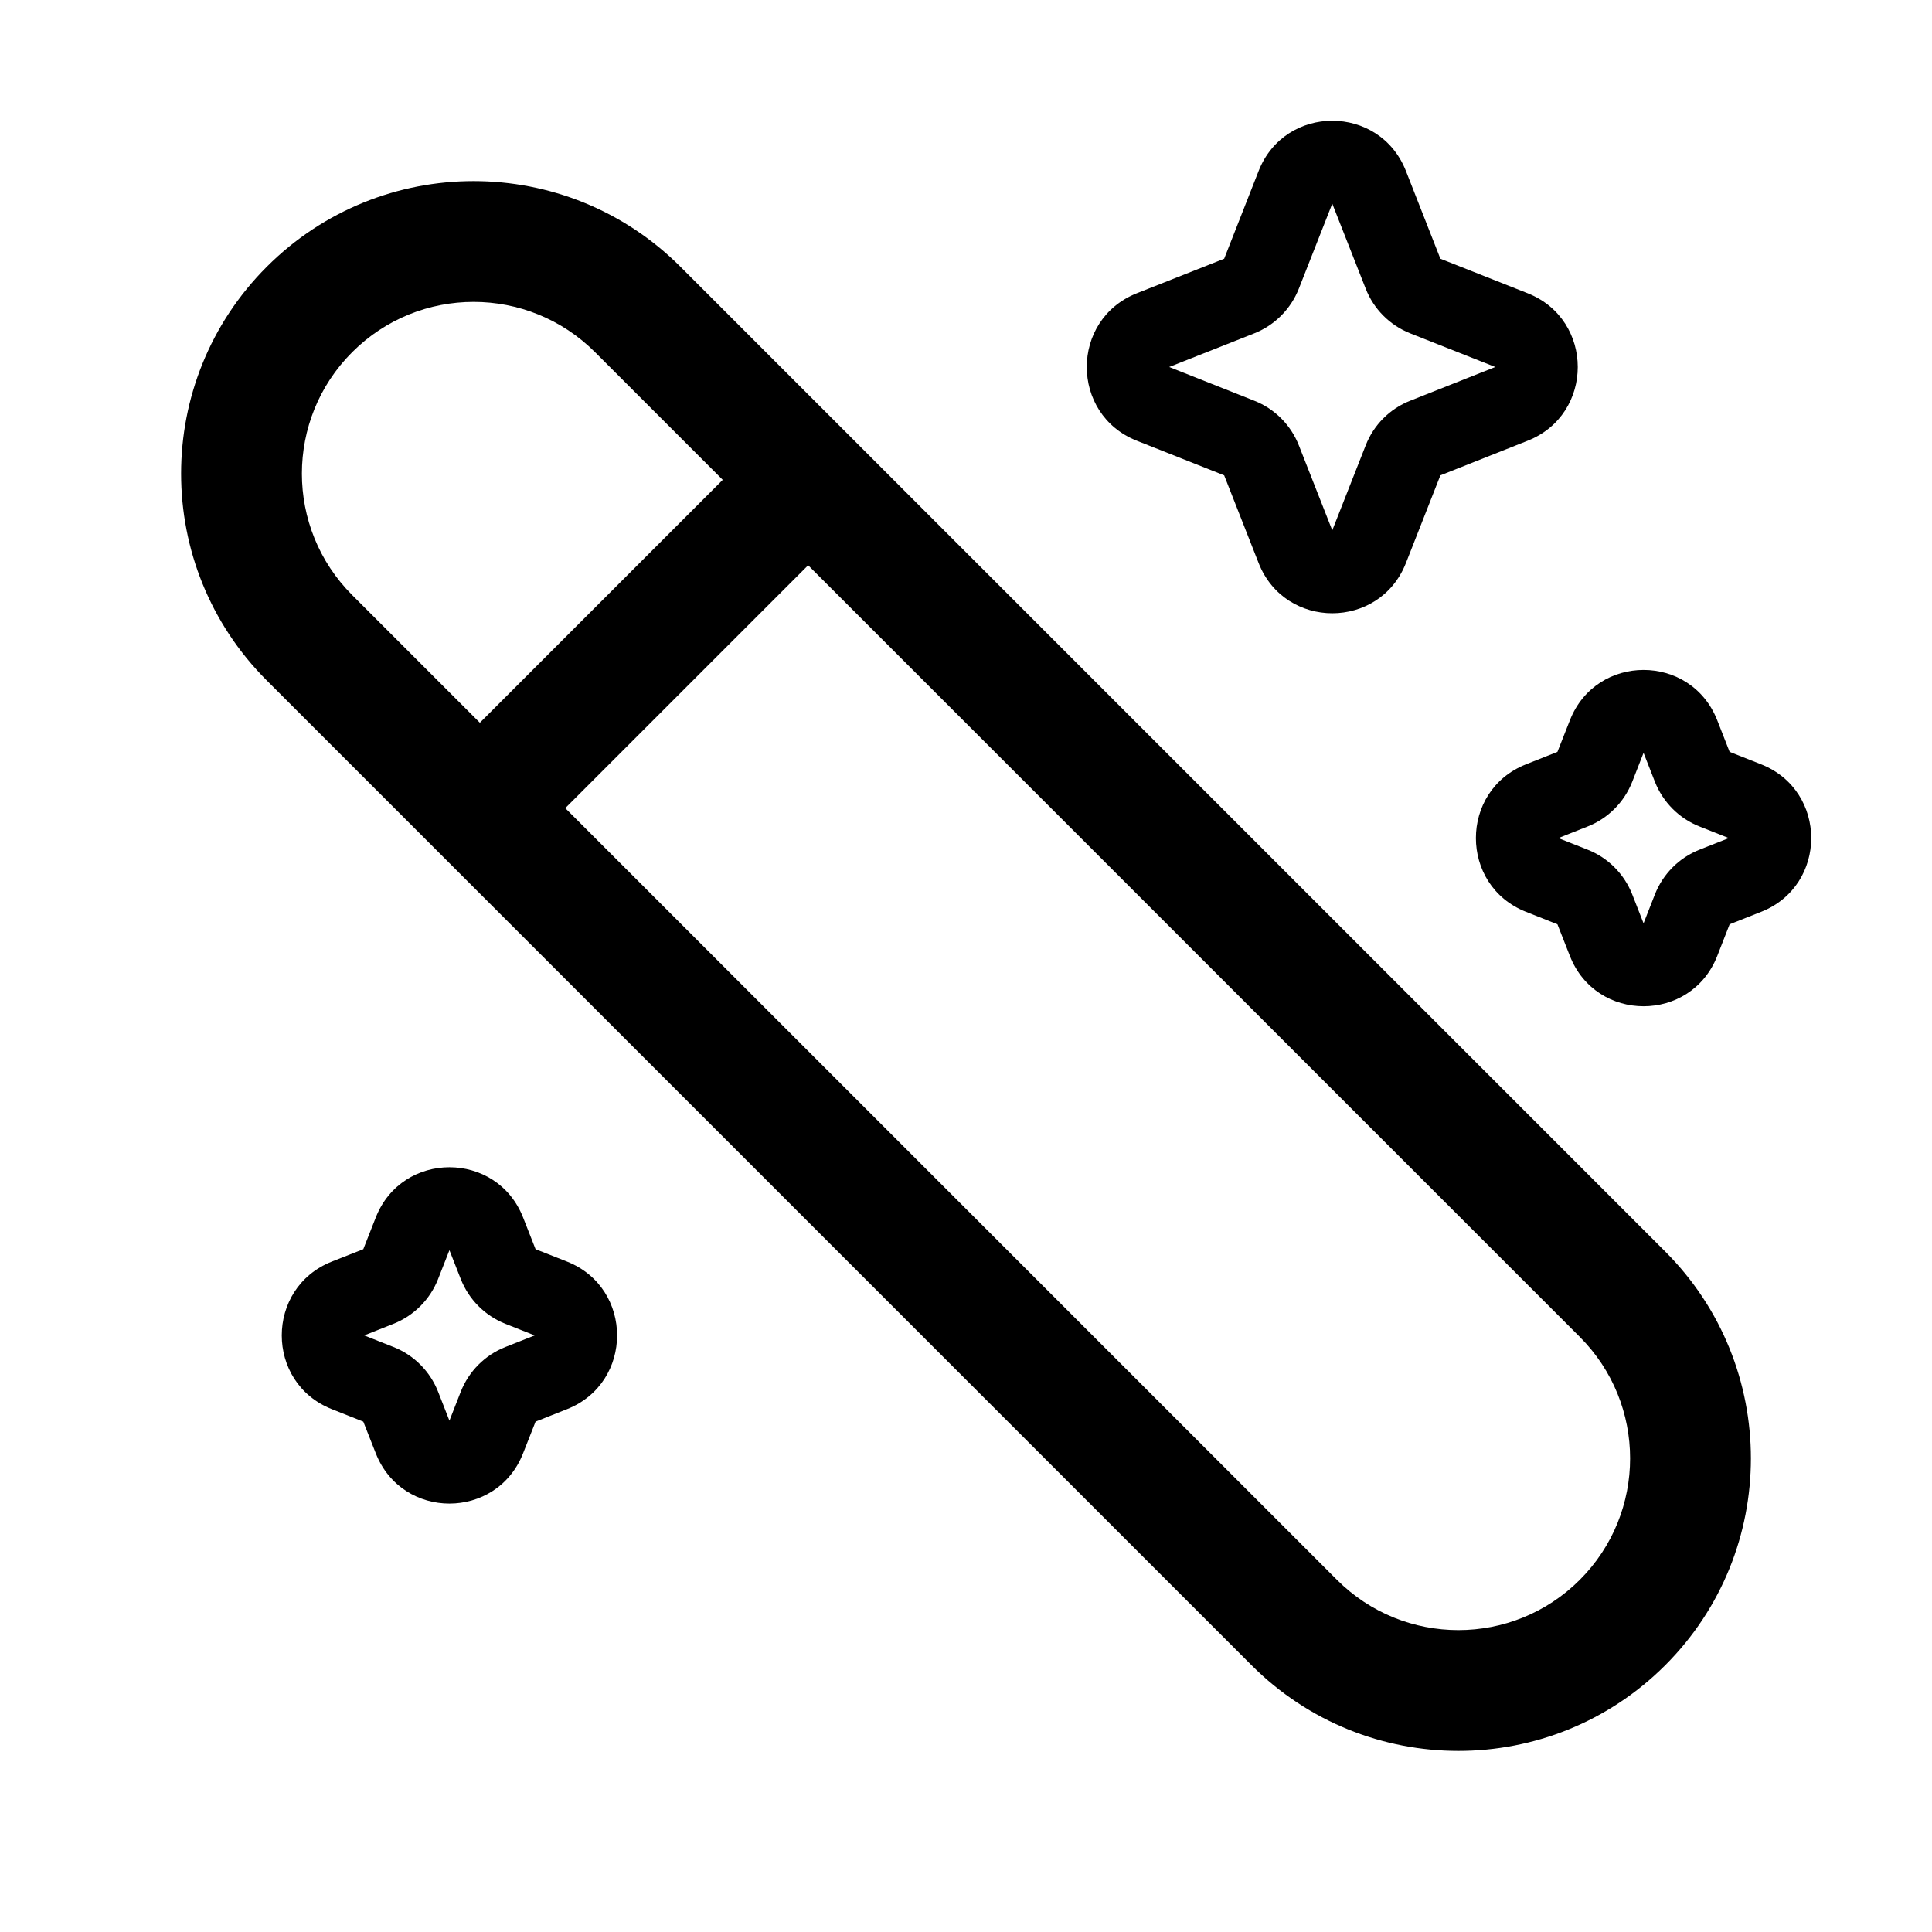
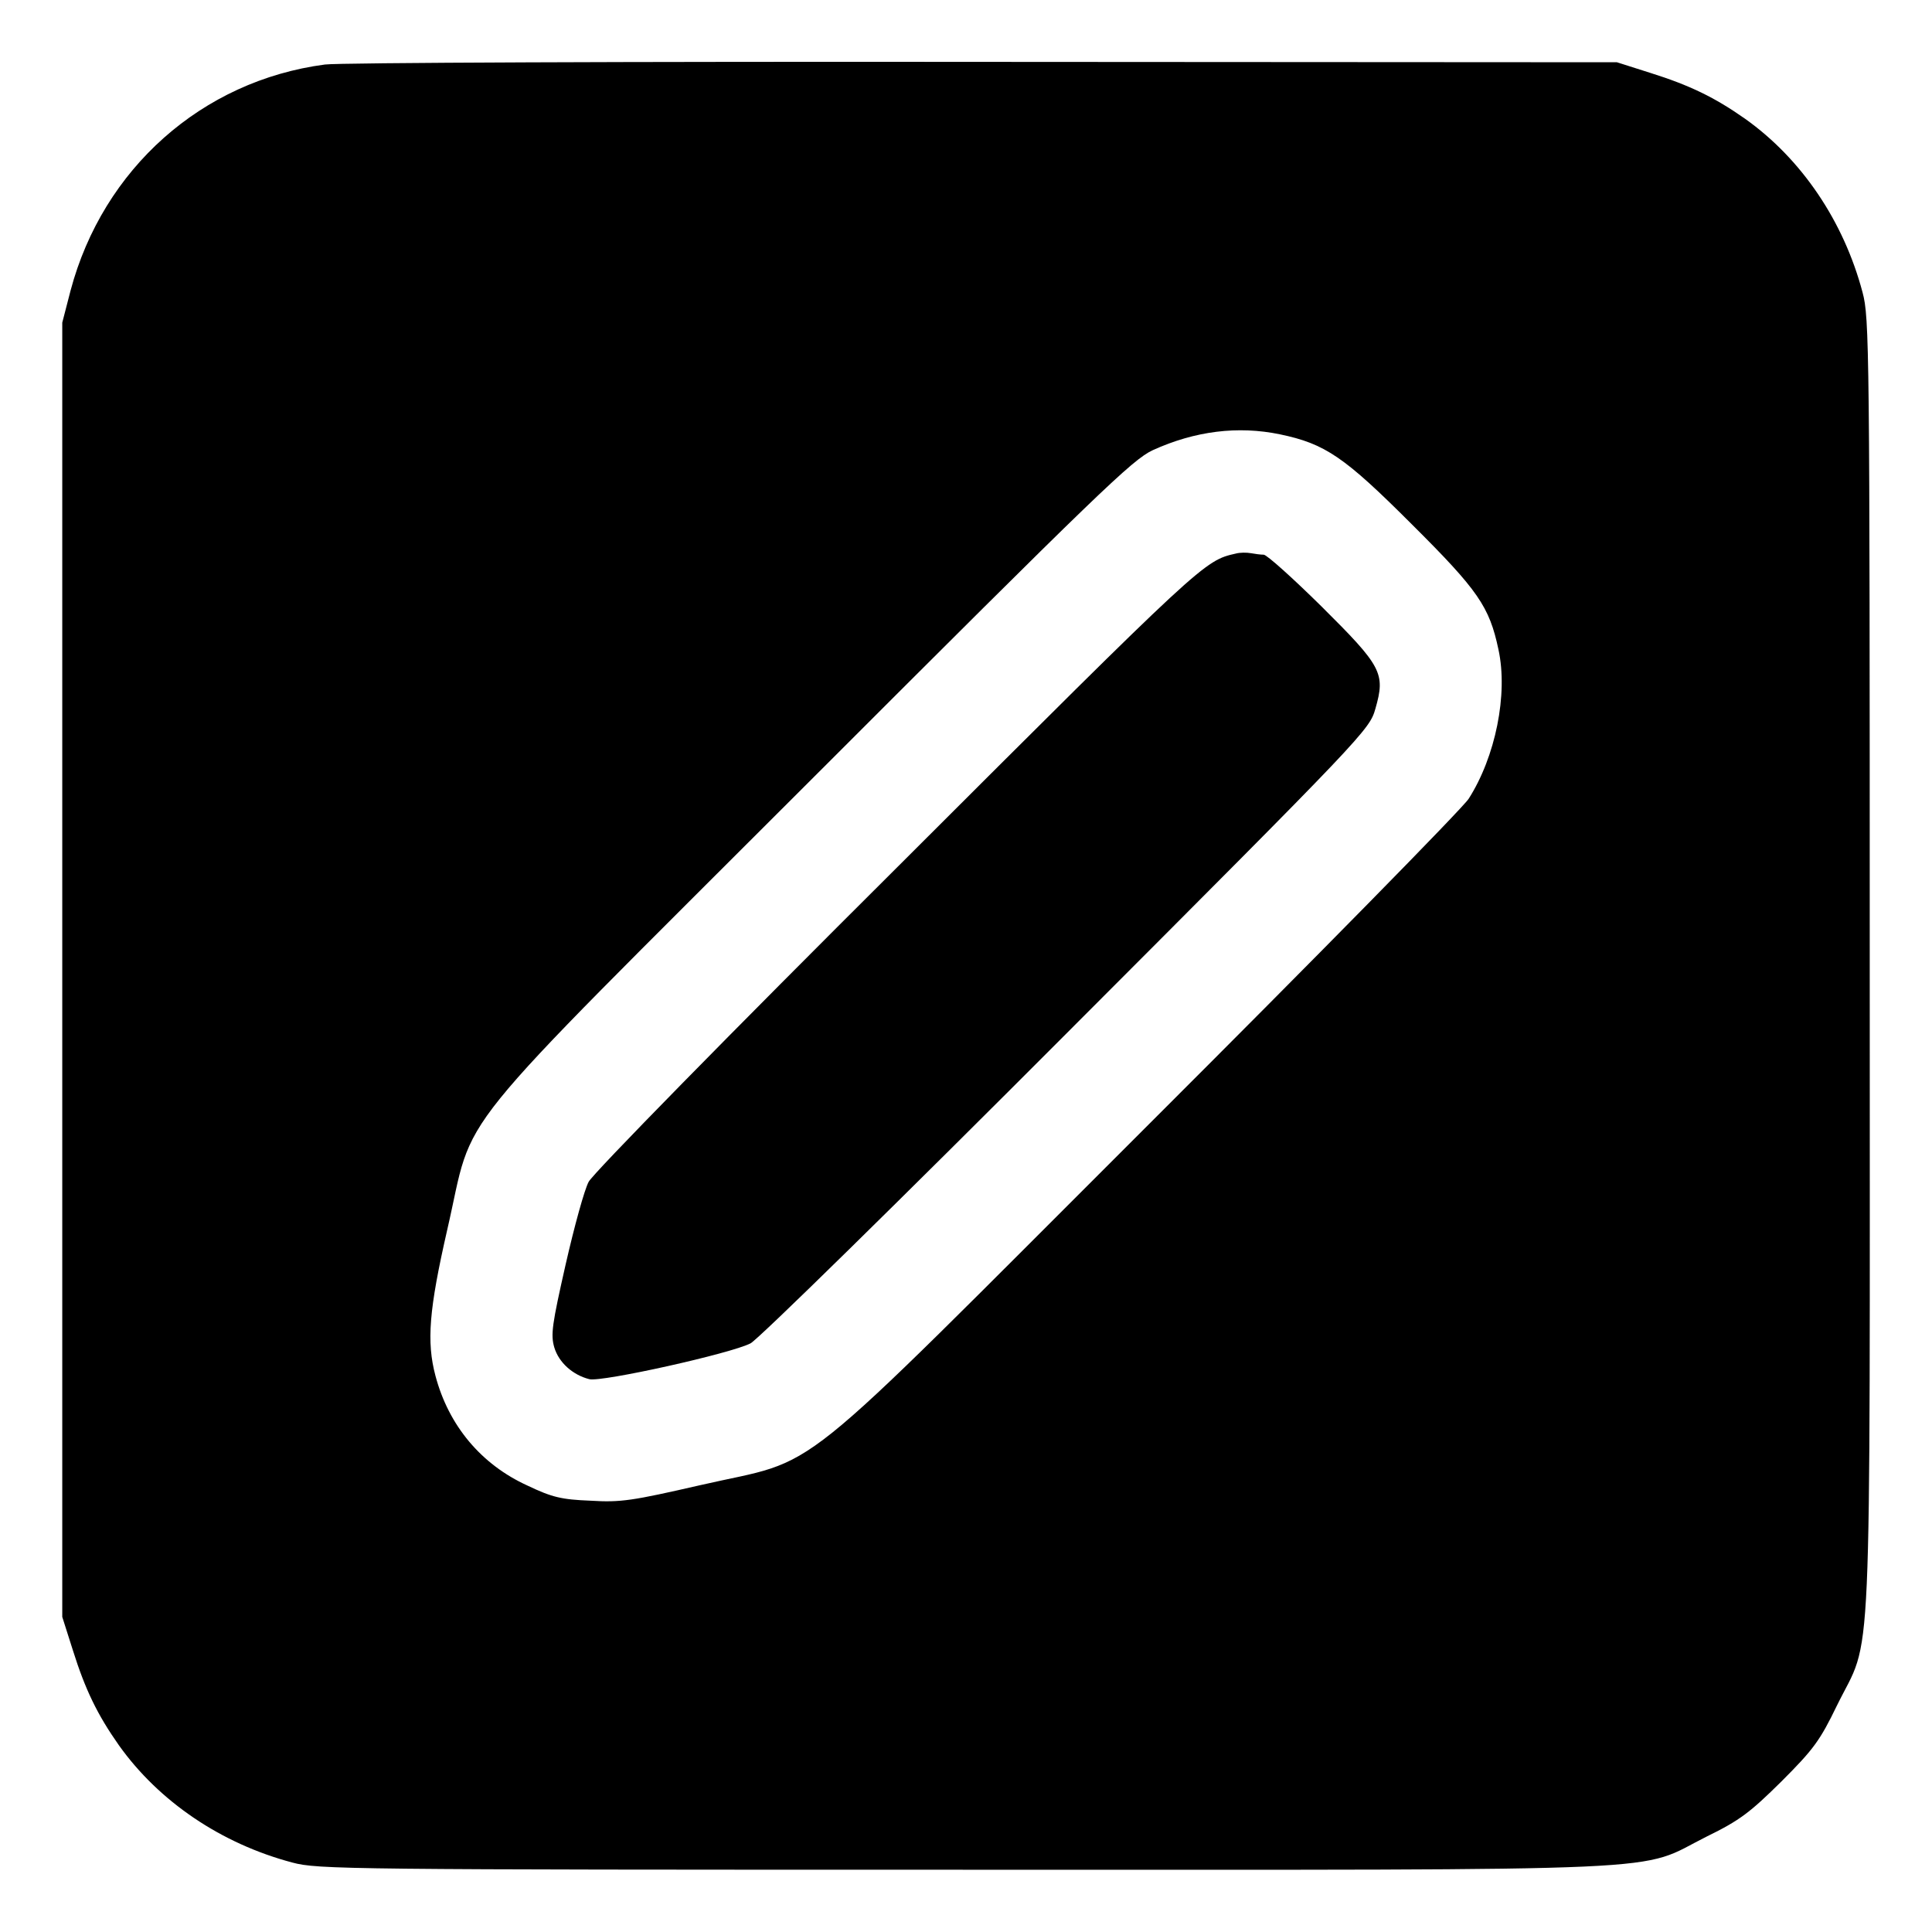
- <svg xmlns="http://www.w3.org/2000/svg" fill="currentColor" height="100%" preserveAspectRatio="xMidYMid meet" stroke="currentColor" stroke-width="0" viewBox="0 0 24 24" width="100%">
-   <path clip-rule="evenodd" d="M15.635 2.124C15.962 1.292 17.138 1.292 17.465 2.124L17.893 3.214L18.977 3.643C19.807 3.971 19.807 5.147 18.977 5.475L17.893 5.905L17.465 6.994C17.138 7.826 15.962 7.826 15.635 6.994L15.207 5.905L14.122 5.475C13.293 5.147 13.293 3.971 14.122 3.643L15.207 3.214L15.635 2.124ZM16.55 2.53L16.965 3.585C17.064 3.839 17.264 4.04 17.518 4.141L18.575 4.559L17.518 4.978C17.264 5.078 17.064 5.279 16.965 5.533L16.55 6.588L16.135 5.533C16.035 5.279 15.835 5.078 15.581 4.978L14.524 4.559L15.581 4.141C15.835 4.04 16.035 3.839 16.135 3.585L16.55 2.53Z" fill="#currentColor" fill-rule="evenodd" />
-   <path clip-rule="evenodd" d="M3.314 3.314C4.733 1.895 7.034 1.895 8.453 3.314L20.686 15.547C22.105 16.966 22.105 19.267 20.686 20.686C19.267 22.105 16.966 22.105 15.547 20.686L3.314 8.453C1.895 7.034 1.895 4.733 3.314 3.314ZM7.392 4.375C6.559 3.542 5.208 3.542 4.375 4.375C3.542 5.208 3.542 6.559 4.375 7.392L5.961 8.978L8.978 5.961L7.392 4.375ZM16.608 19.625L7.022 10.039L10.039 7.022L19.625 16.608C20.458 17.441 20.458 18.792 19.625 19.625C18.792 20.458 17.441 20.458 16.608 19.625Z" fill="#currentColor" fill-rule="evenodd" />
-   <path clip-rule="evenodd" d="M21.332 8.947C21.005 8.114 19.829 8.114 19.502 8.947L19.347 9.34L18.956 9.495C18.127 9.823 18.127 10.999 18.956 11.327L19.347 11.482L19.502 11.876C19.829 12.708 21.005 12.708 21.332 11.876L21.486 11.482L21.878 11.327C22.707 10.999 22.707 9.823 21.878 9.495L21.486 9.34L21.332 8.947ZM20.417 9.352L20.276 9.712C20.176 9.965 19.976 10.167 19.722 10.267L19.358 10.411L19.722 10.555C19.976 10.655 20.176 10.857 20.276 11.11L20.417 11.47L20.558 11.11C20.658 10.857 20.858 10.655 21.112 10.555L21.476 10.411L21.112 10.267C20.858 10.167 20.658 9.965 20.558 9.712L20.417 9.352Z" fill="#currentColor" fill-rule="evenodd" />
-   <path clip-rule="evenodd" d="M4.668 15.124C4.995 14.292 6.171 14.292 6.498 15.124L6.653 15.518L7.044 15.672C7.873 16.001 7.873 17.177 7.044 17.505L6.653 17.66L6.498 18.053C6.171 18.886 4.995 18.886 4.668 18.053L4.513 17.66L4.122 17.505C3.293 17.177 3.293 16.001 4.122 15.672L4.513 15.518L4.668 15.124ZM5.442 15.889L5.583 15.53L5.724 15.889C5.824 16.143 6.024 16.344 6.278 16.445L6.642 16.589L6.278 16.733C6.024 16.833 5.824 17.035 5.724 17.288L5.583 17.648L5.442 17.288C5.342 17.035 5.142 16.833 4.888 16.733L4.524 16.589L4.888 16.445C5.142 16.344 5.342 16.143 5.442 15.889Z" fill="#currentColor" fill-rule="evenodd" />
+ <svg xmlns="http://www.w3.org/2000/svg" fill="currentColor" height="100%" preserveAspectRatio="xMidYMid meet" stroke="none" stroke-width="100" viewBox="0 0 512 512" width="100%">
+   <g transform="translate(0,512) scale(0.1,-0.1)">
+     <path d="M861 4949 c-326 -43 -588 -276 -674 -599 l-22 -85 0 -1715 0 -1715 28 -88 c33 -105 65 -171 122 -252 106 -149 271 -261 460 -311 67 -18 142 -19 1780 -19 1945 0 1778 -7 1968 88 88 43 115 64 198 146 85 85 102 108 147 201 95 194 87 14 87 1960 0 1643 -1 1718 -19 1785 -50 189 -162 354 -311 460 -81 57 -147 89 -252 122 l-88 28 -1680 1 c-924 1 -1709 -2 -1744 -7z m2531 -980 c120 -25 171 -60 349 -238 177 -176 206 -219 230 -332 26 -119 -8 -285 -79 -396 -17 -26 -404 -420 -859 -874 -964 -963 -848 -869 -1178 -945 -179 -41 -210 -46 -290 -41 -77 3 -102 9 -167 40 -123 56 -209 159 -244 291 -24 90 -17 176 31 386 76 328 -21 208 963 1192 766 766 853 850 907 875 112 51 226 65 337 42z" />
+     <path d="M3275 3653 c-84 -19 -85 -20 -893 -827 -443 -441 -812 -817 -822 -838 -11 -20 -38 -118 -61 -219 -36 -159 -40 -186 -30 -220 12 -40 49 -73 93 -84 33 -8 375 68 427 95 20 10 397 380 838 822 794 795 802 804 818 860 27 94 17 112 -143 271 -76 75 -145 137 -153 137 -8 0 -23 2 -34 4 -11 2 -29 2 -40 -1z" />
+   </g>
</svg>
